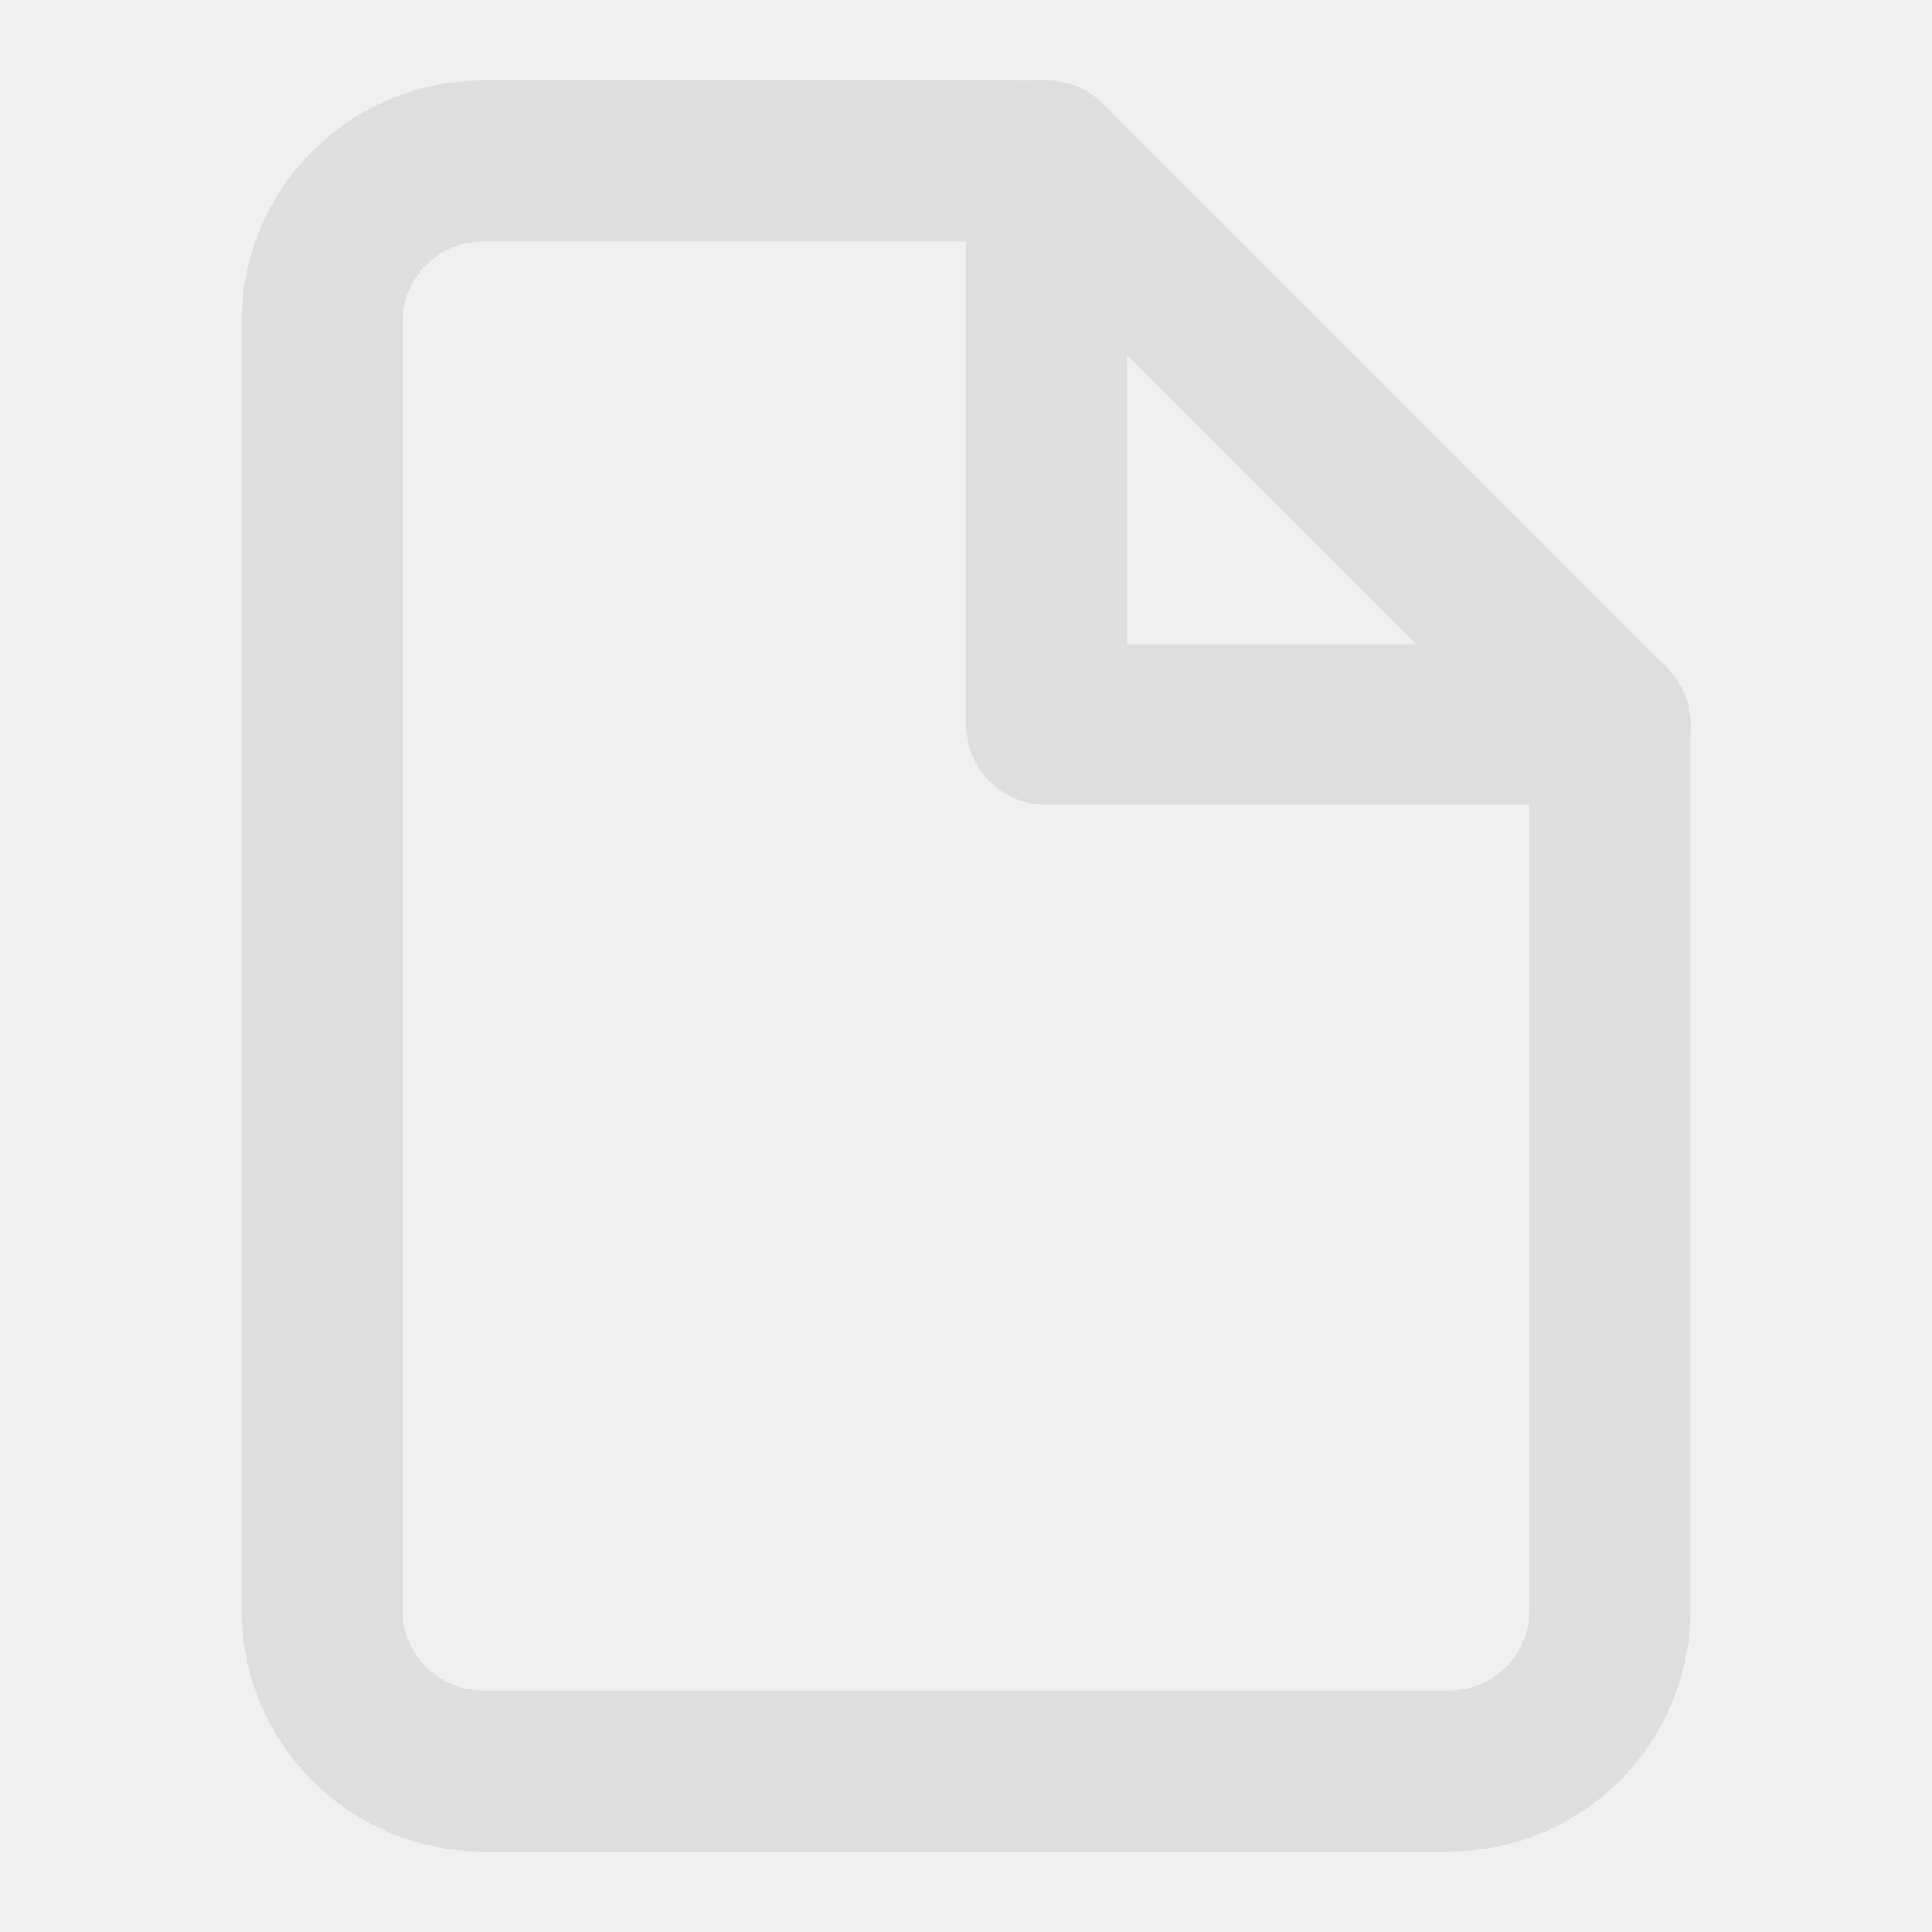
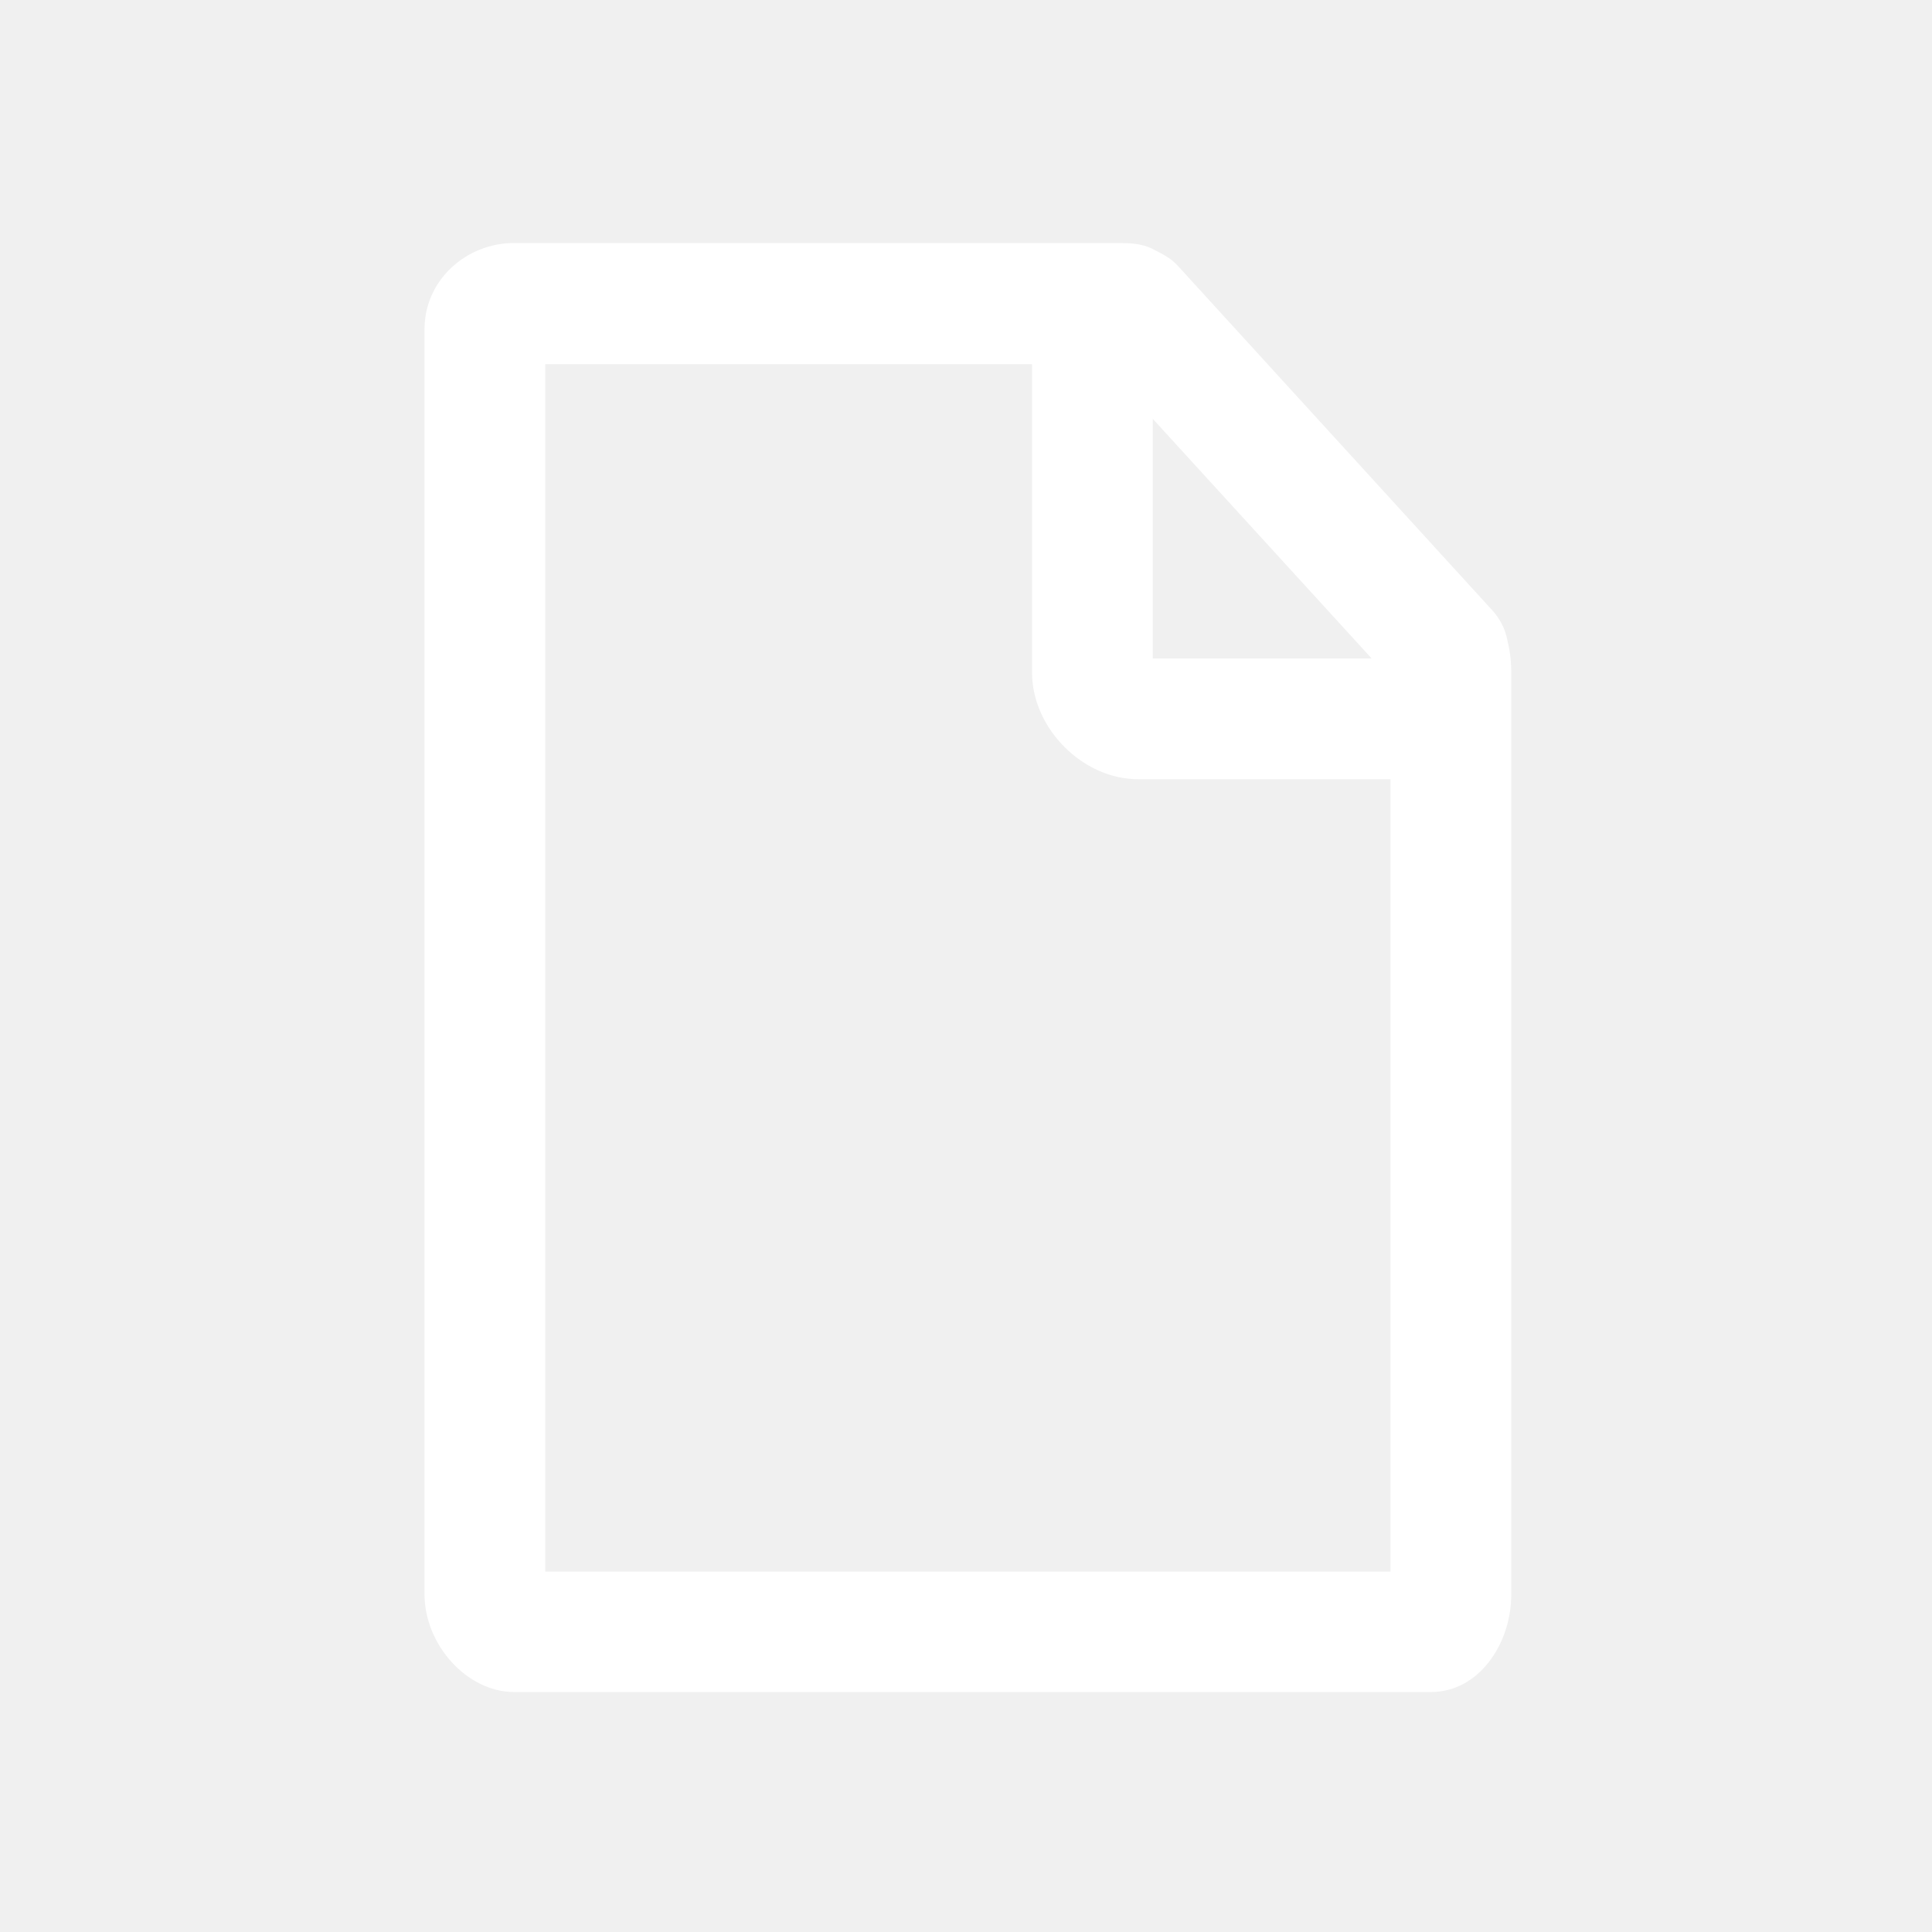
- <svg xmlns="http://www.w3.org/2000/svg" width="24" height="24" viewBox="0 0 24 24" fill="none" stroke="#000" stroke-width="2" stroke-linecap="round" stroke-linejoin="round" version="1.1" id="svg4489">
-   <defs id="defs4493" />
-   <path d="M13,2H6A2,2,0,0,0,4,4V20a2,2,0,0,0,2,2H18a2,2,0,0,0,2-2V9Z" id="path4485" style="stroke:#ddddde;stroke-opacity:0.953" />
-   <polyline points="13 2 13 9 20 9" id="polyline4487" style="stroke:#ddddde;stroke-opacity:0.953" />
+ <svg xmlns="http://www.w3.org/2000/svg" version="1.1" id="Layer_1" x="0px" y="0px" width="512px" height="512px" viewBox="0 0 512 512" style="enable-background:new 0 0 512 512;" xml:space="preserve">
+   <defs id="defs7" />
+   <path d="M399.3,168.9c-0.7-2.9-2-5-3.5-6.8l-83.7-91.7c-1.9-2.1-4.1-3.1-6.6-4.4c-2.9-1.5-6.1-1.6-9.4-1.6H136.2  c-12.4,0-23.7,9.6-23.7,22.9v335.2c0,13.4,11.3,25.9,23.7,25.9h243.1c12.4,0,21.2-12.5,21.2-25.9V178.4  C400.5,174.8,400.1,172.2,399.3,168.9z M305.5,111l58,63.5h-58V111z M144.5,416.5v-320h129v81.7c0,14.8,13.4,28.3,28.1,28.3h66.9  v210H144.5z" id="path3" style="fill:#ffffff;fill-opacity:1" />
</svg>
